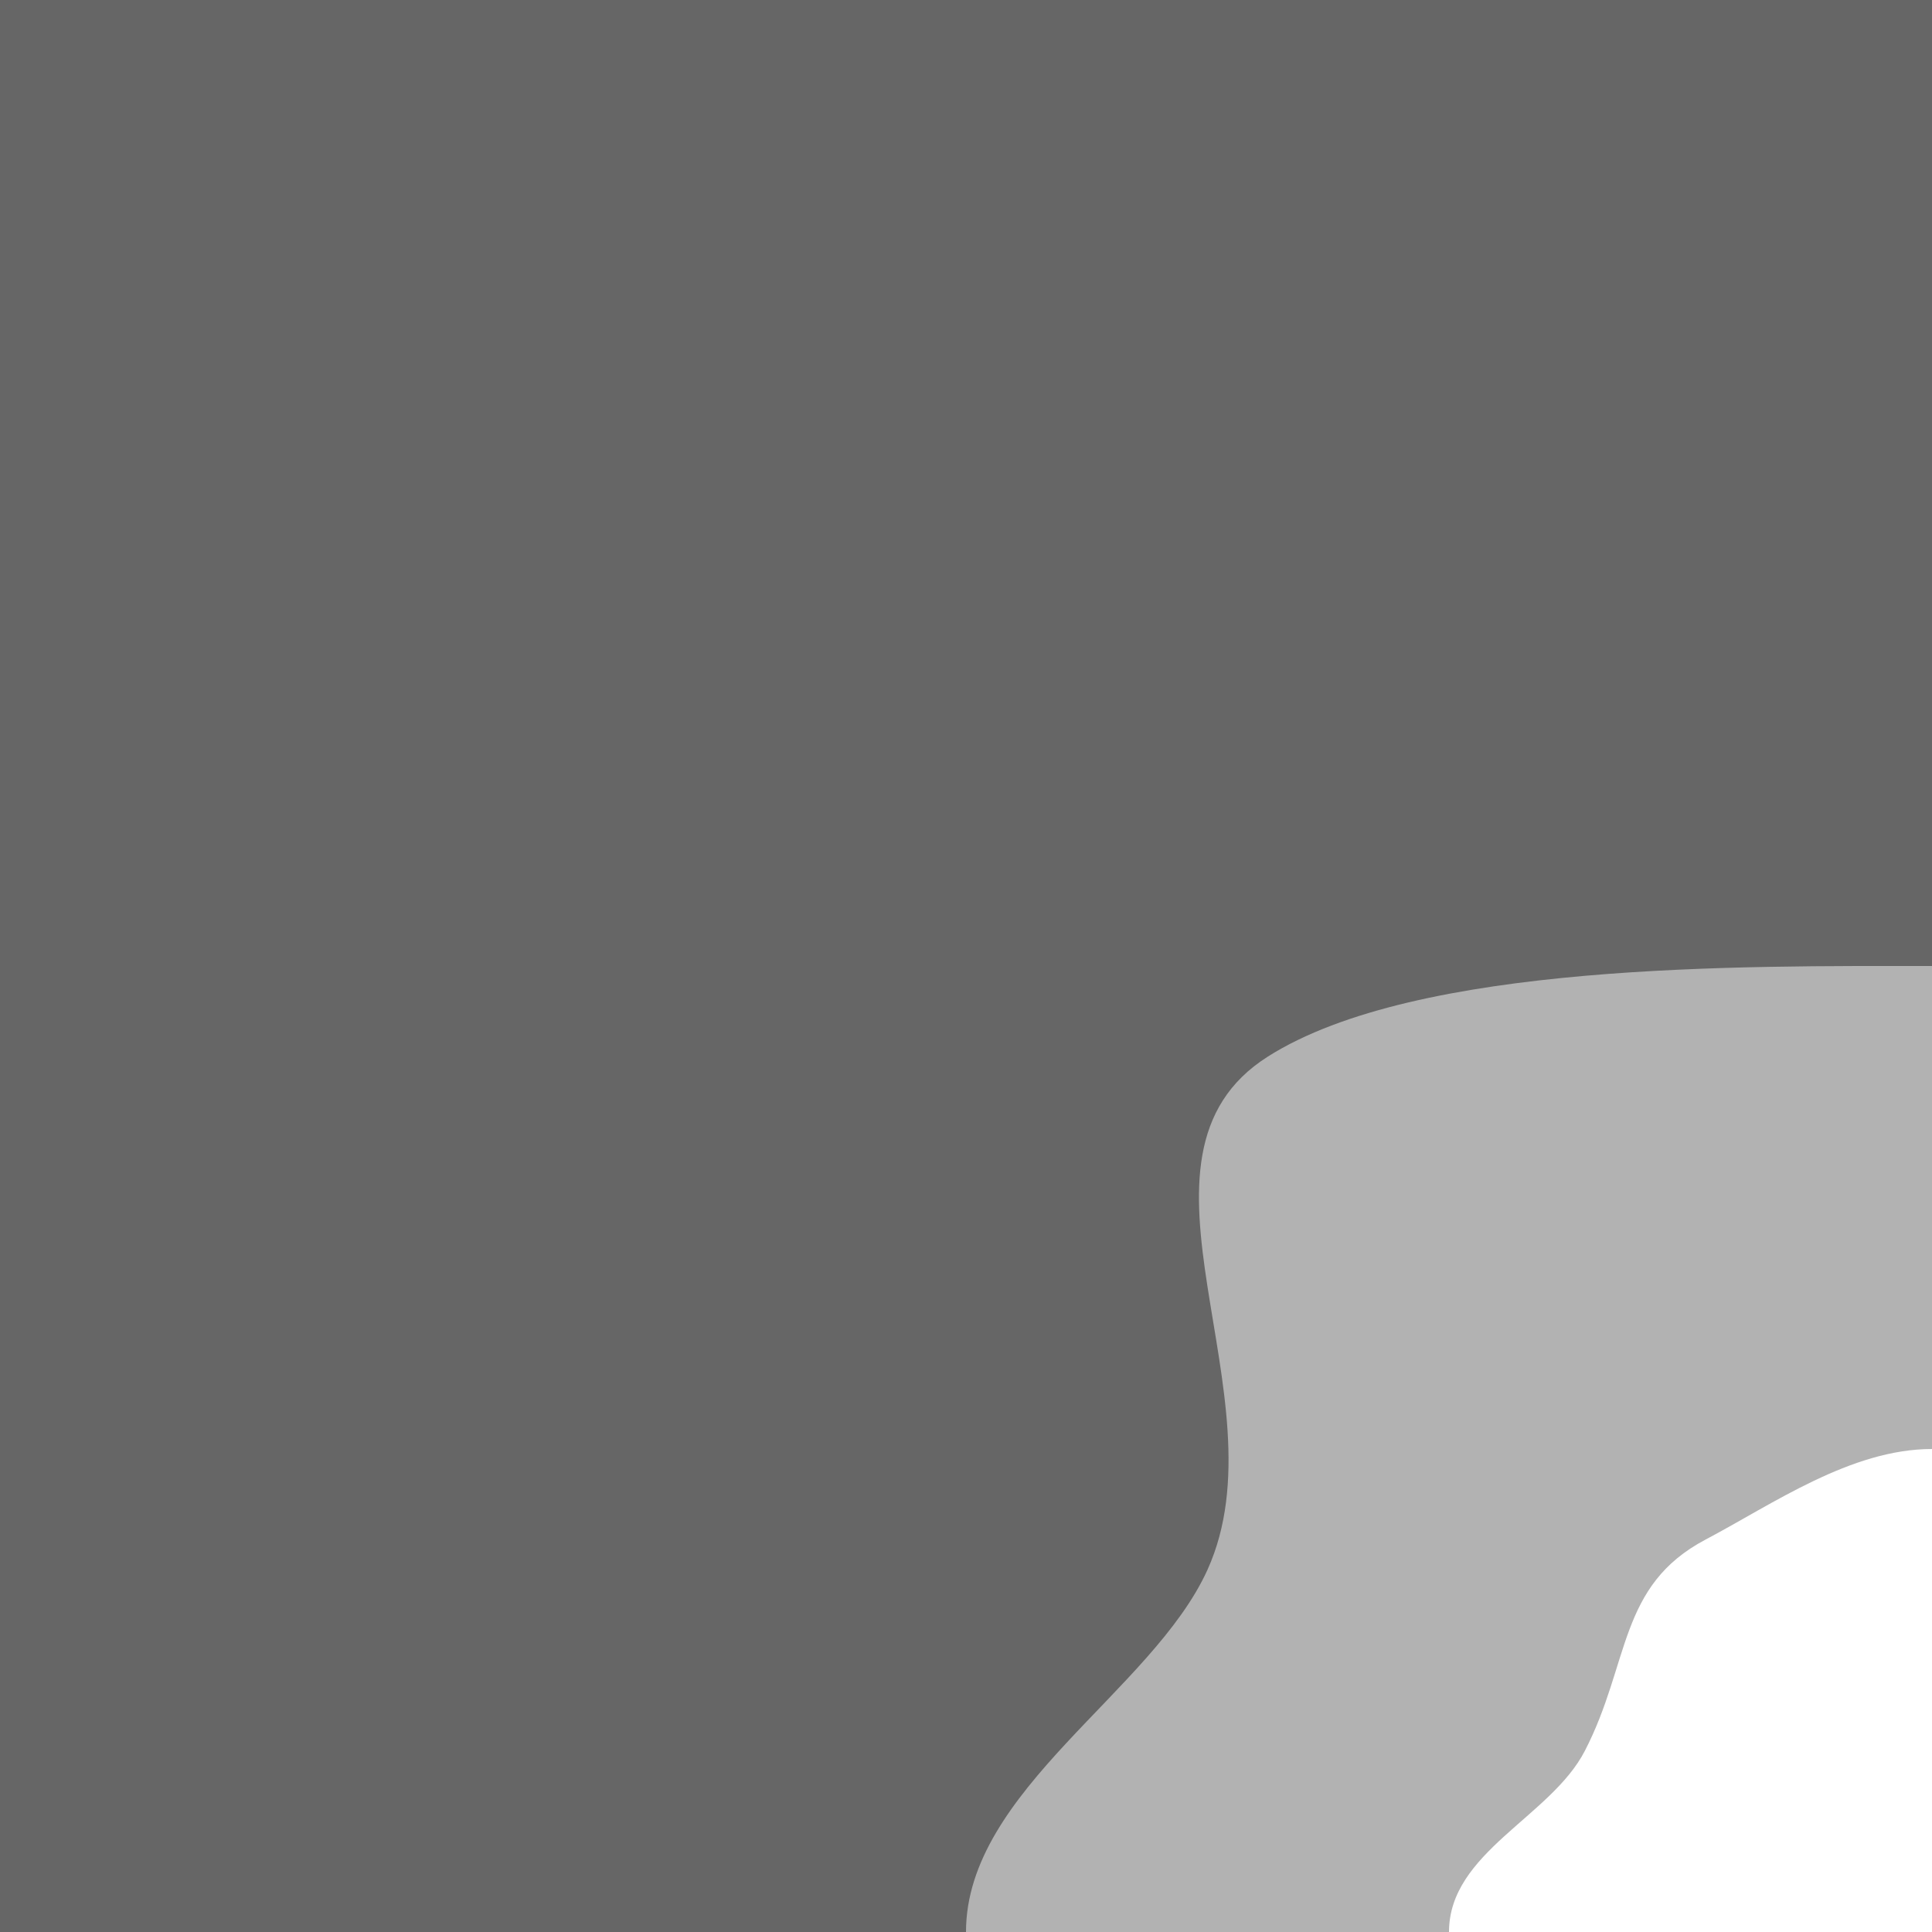
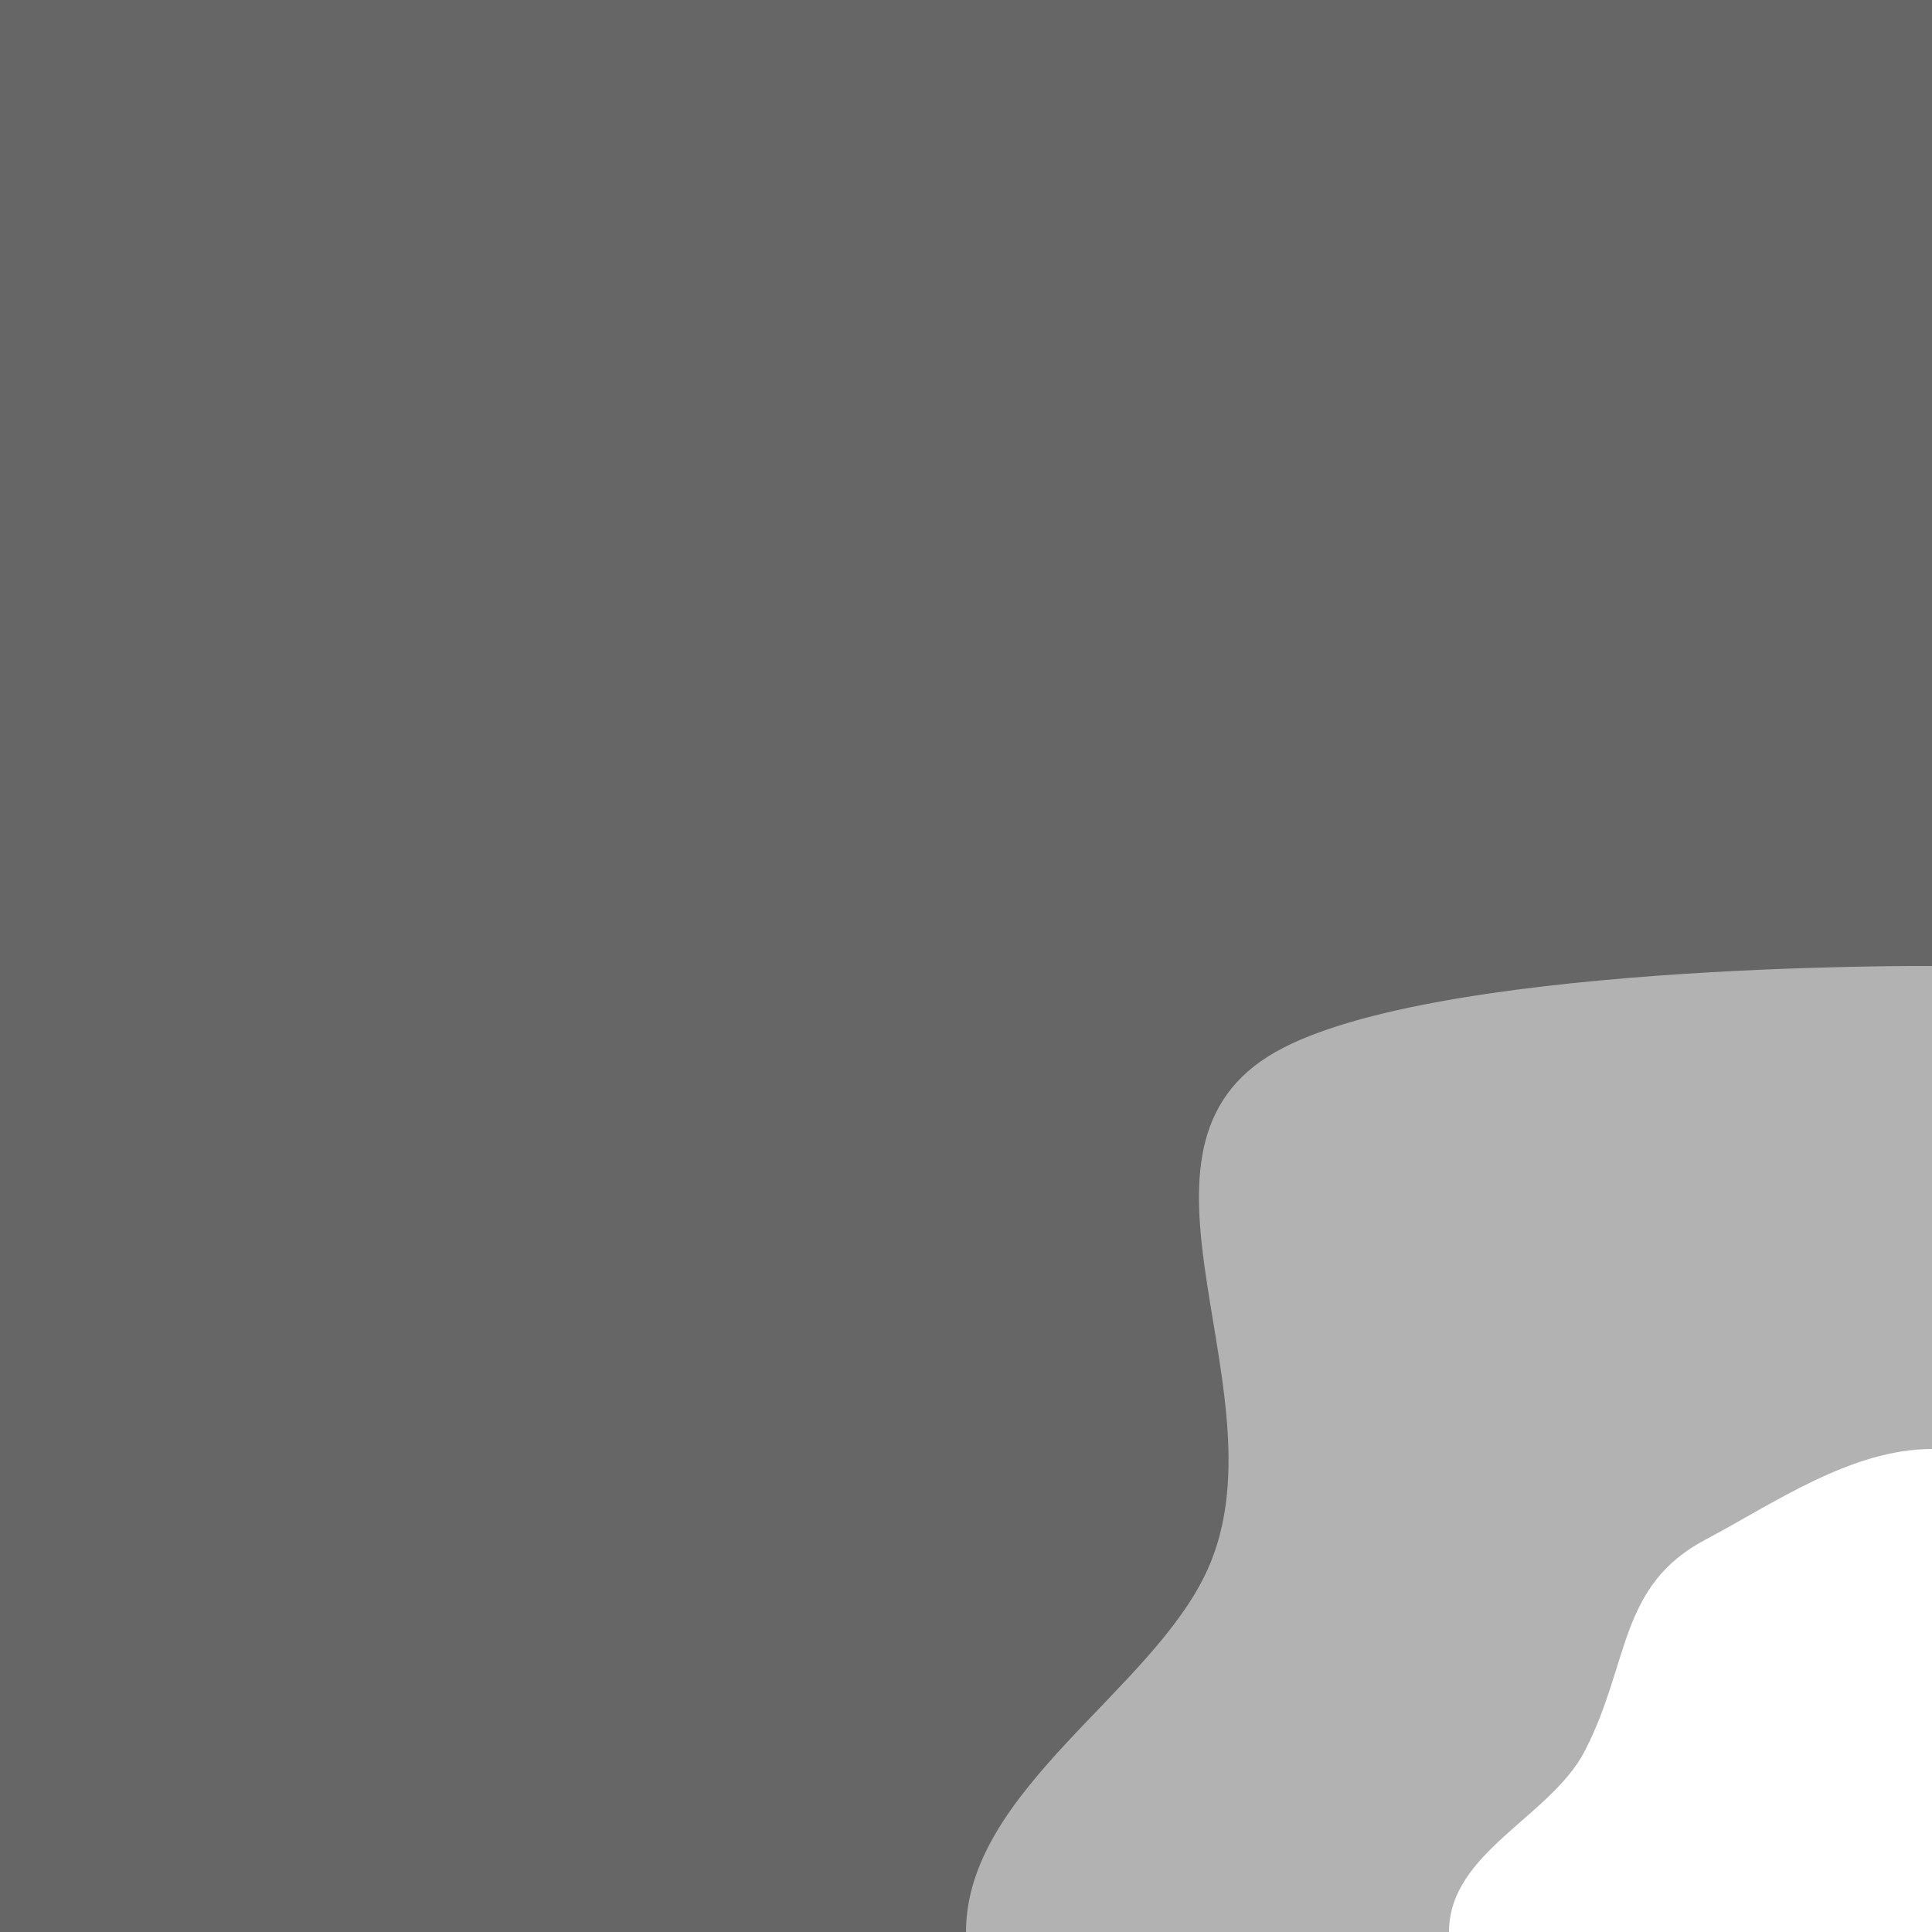
<svg xmlns="http://www.w3.org/2000/svg" width="64" height="64" fill="none">
  <g class="frame-container-wrapper">
    <g class="frame-container-blur">
      <g class="frame-container-shadows">
        <g class="fills">
          <rect rx="0" ry="0" width="64" height="64" transform="matrix(1, 0, 0, 1, 0, 0)" class="frame-background" />
        </g>
        <g class="frame-children">
-           <path d="M48.000,64.000L26.000,64.000L26.000,26.000L64.000,26.000L64.000,48.000C61.309,48.000,58.726,49.825,56.500,51.000C53.602,52.530,54.004,55.087,52.500,58.000C51.367,60.195,48.000,61.362,48.000,64.000ZC48.000,64.000,48.000,64.000,48.000,64.000ZM64.000,48.000C64.000,48.000,64.000,48.000,64.000,48.000ZM56.547,49.841M52.500,58.000" style="fill: rgb(102, 102, 102); fill-opacity: 0.5;" class="fills" />
-           <path d="M32.000,64.000L0.000,64.000L0.000,0.000L64.000,0.000L64.000,32.000C64.000,32.000,64.000,32.000,64.000,32.000C64.000,32.000,64.000,32.000,64.000,32.000C57.718,32.000,46.946,31.867,42.000,35.000C36.735,38.335,42.590,46.275,40.000,52.000C38.183,56.016,32.000,59.309,32.000,64.000ZC32.000,64.000,32.000,64.000,32.000,64.000ZM34.829,50.836M46.910,36.947" style="fill: rgb(102, 102, 102); fill-opacity: 1;" class="fills" />
+           <path d="M0.000,64.000L0.000,0.000L64.000,0.000L64.000,32.000C64.000,32.000,46.946,31.867,42.000,35.000C36.735,38.335,42.590,46.275,40.000,52.000C38.183,56.016,32.000,59.309,32.000,64.000" style="fill: rgb(102, 102, 102); fill-opacity: 1;" class="fills" />
+           <path d="M0.000,64.000L0.000,0.000L64.000,0.000L64.000,48.000C61.309,48.000,58.726,49.825,56.500,51.000C53.602,52.530,54.004,55.087,52.500,58.000C51.367,60.195,48.000,61.362,48.000,64.000" style="fill: rgb(102, 102, 102); fill-opacity: 0.5;" class="fills" />
        </g>
      </g>
    </g>
  </g>
</svg>
